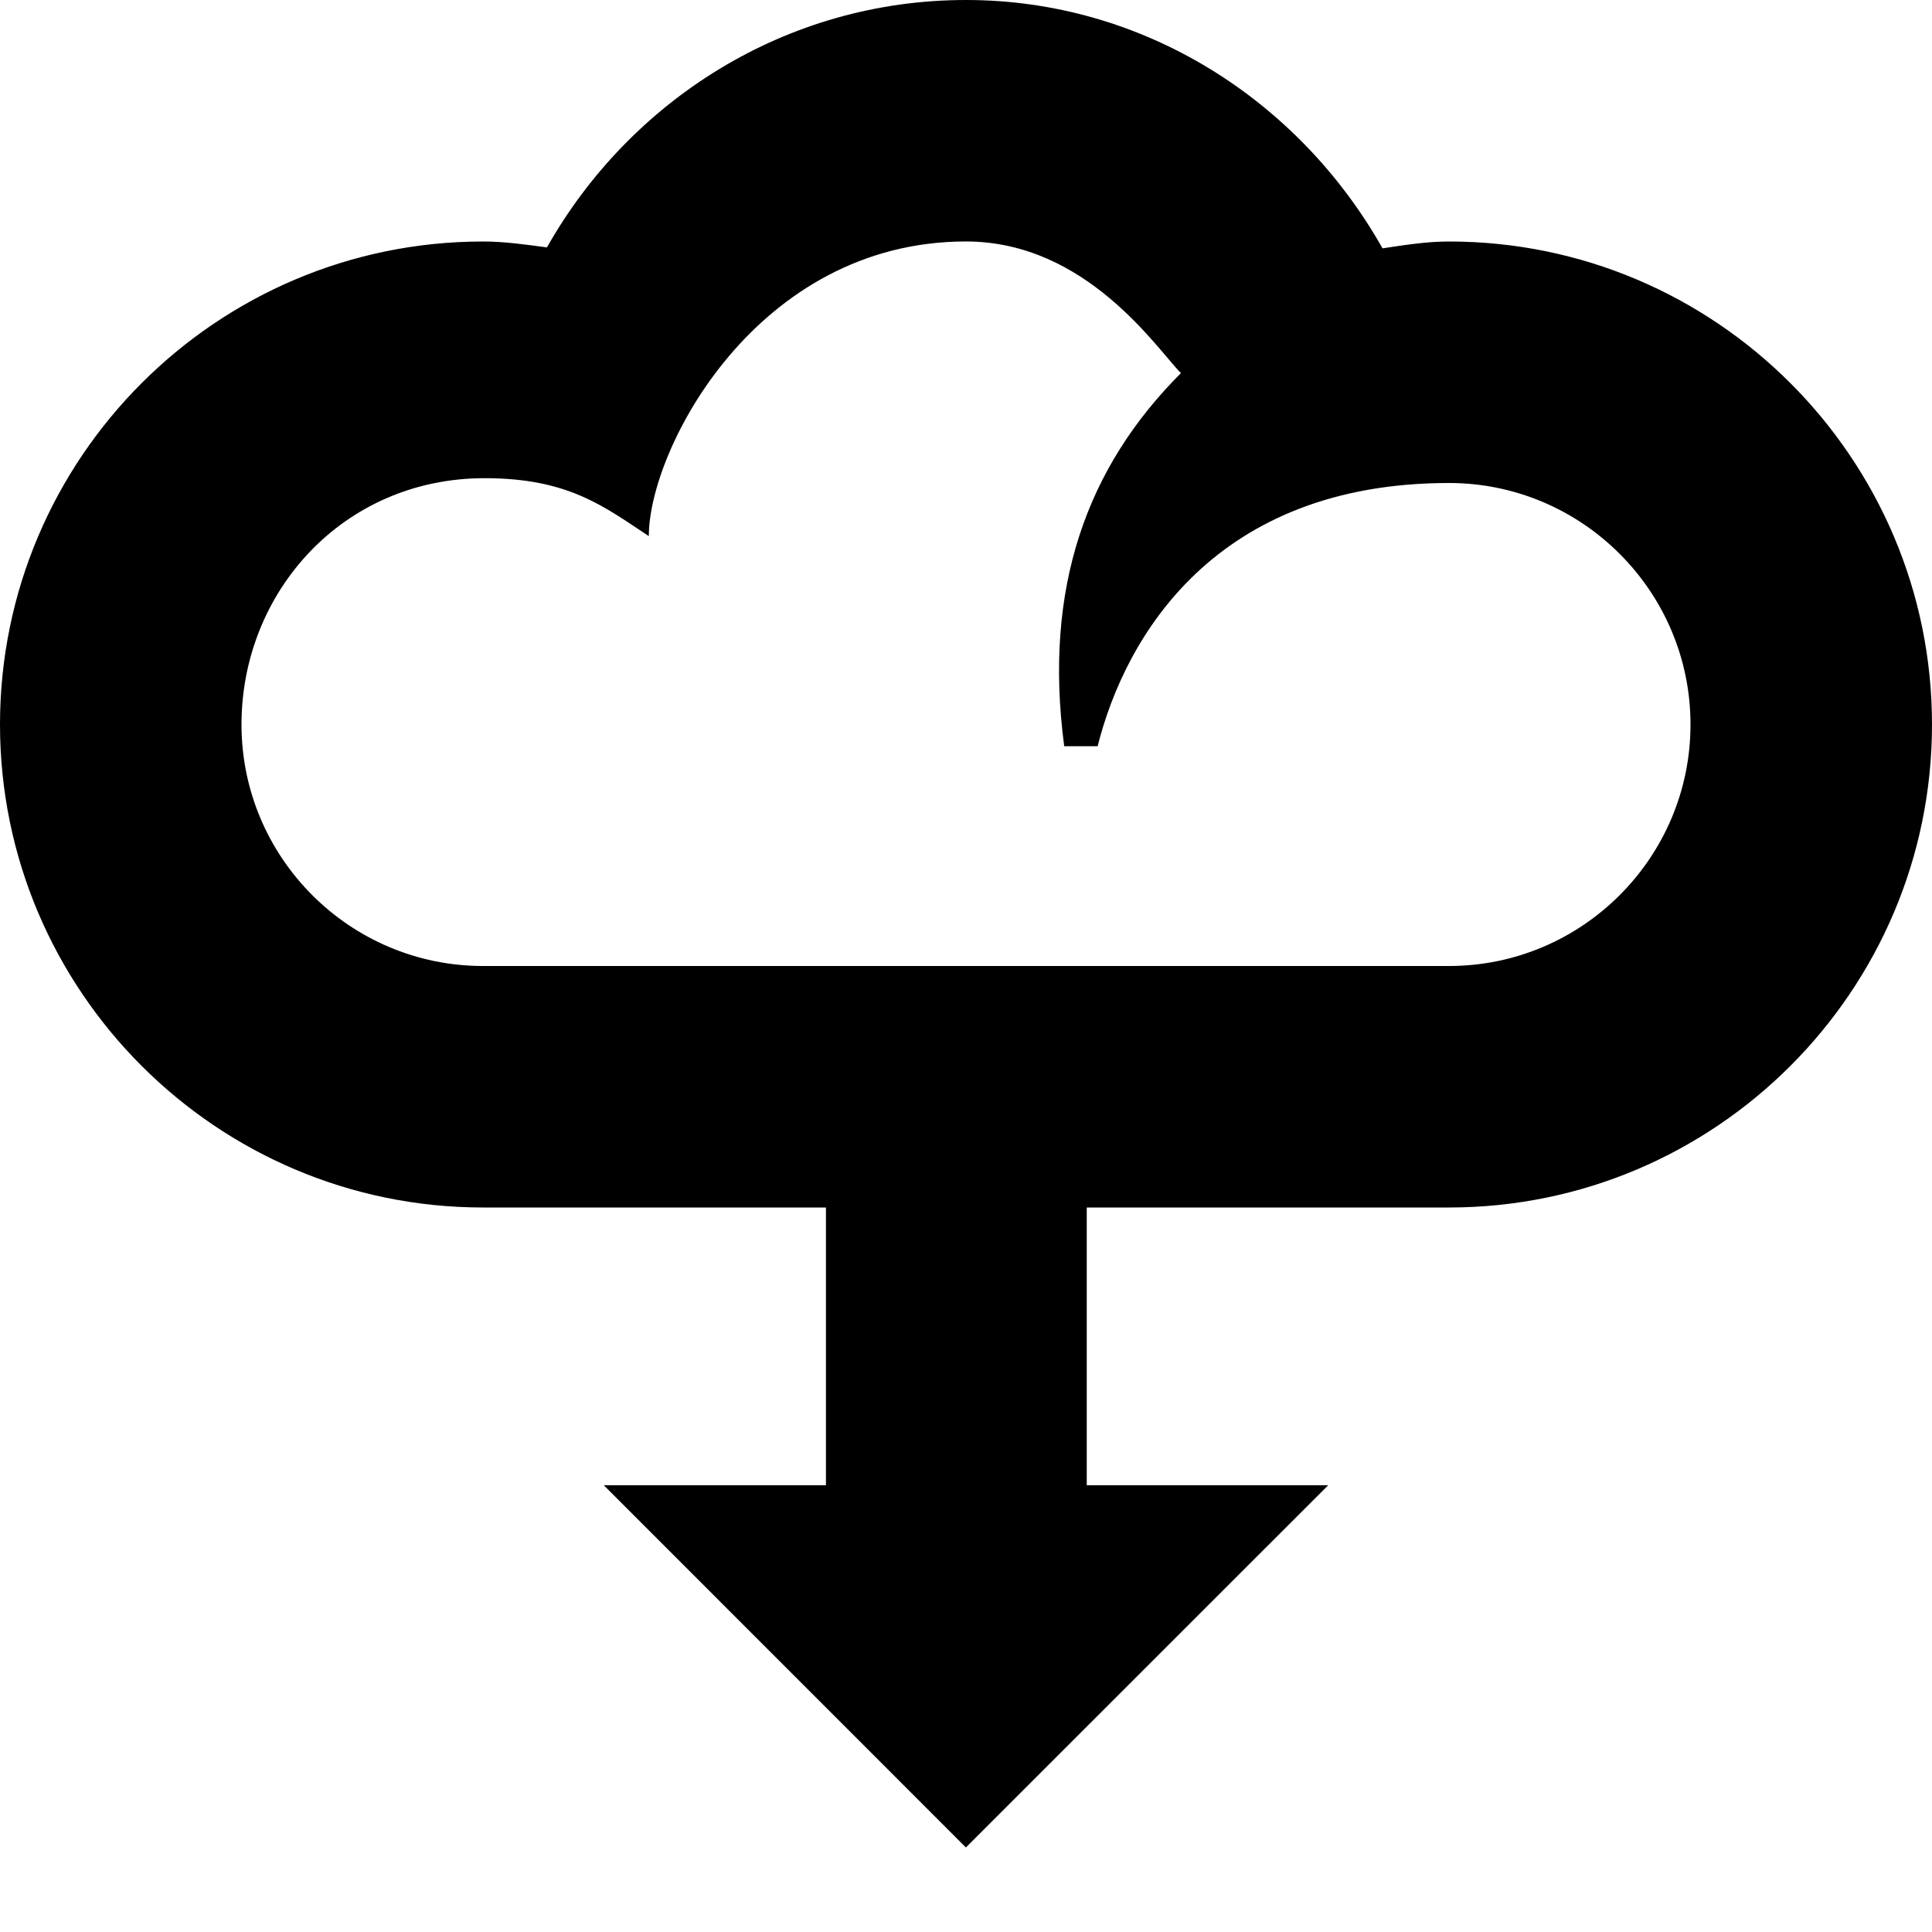
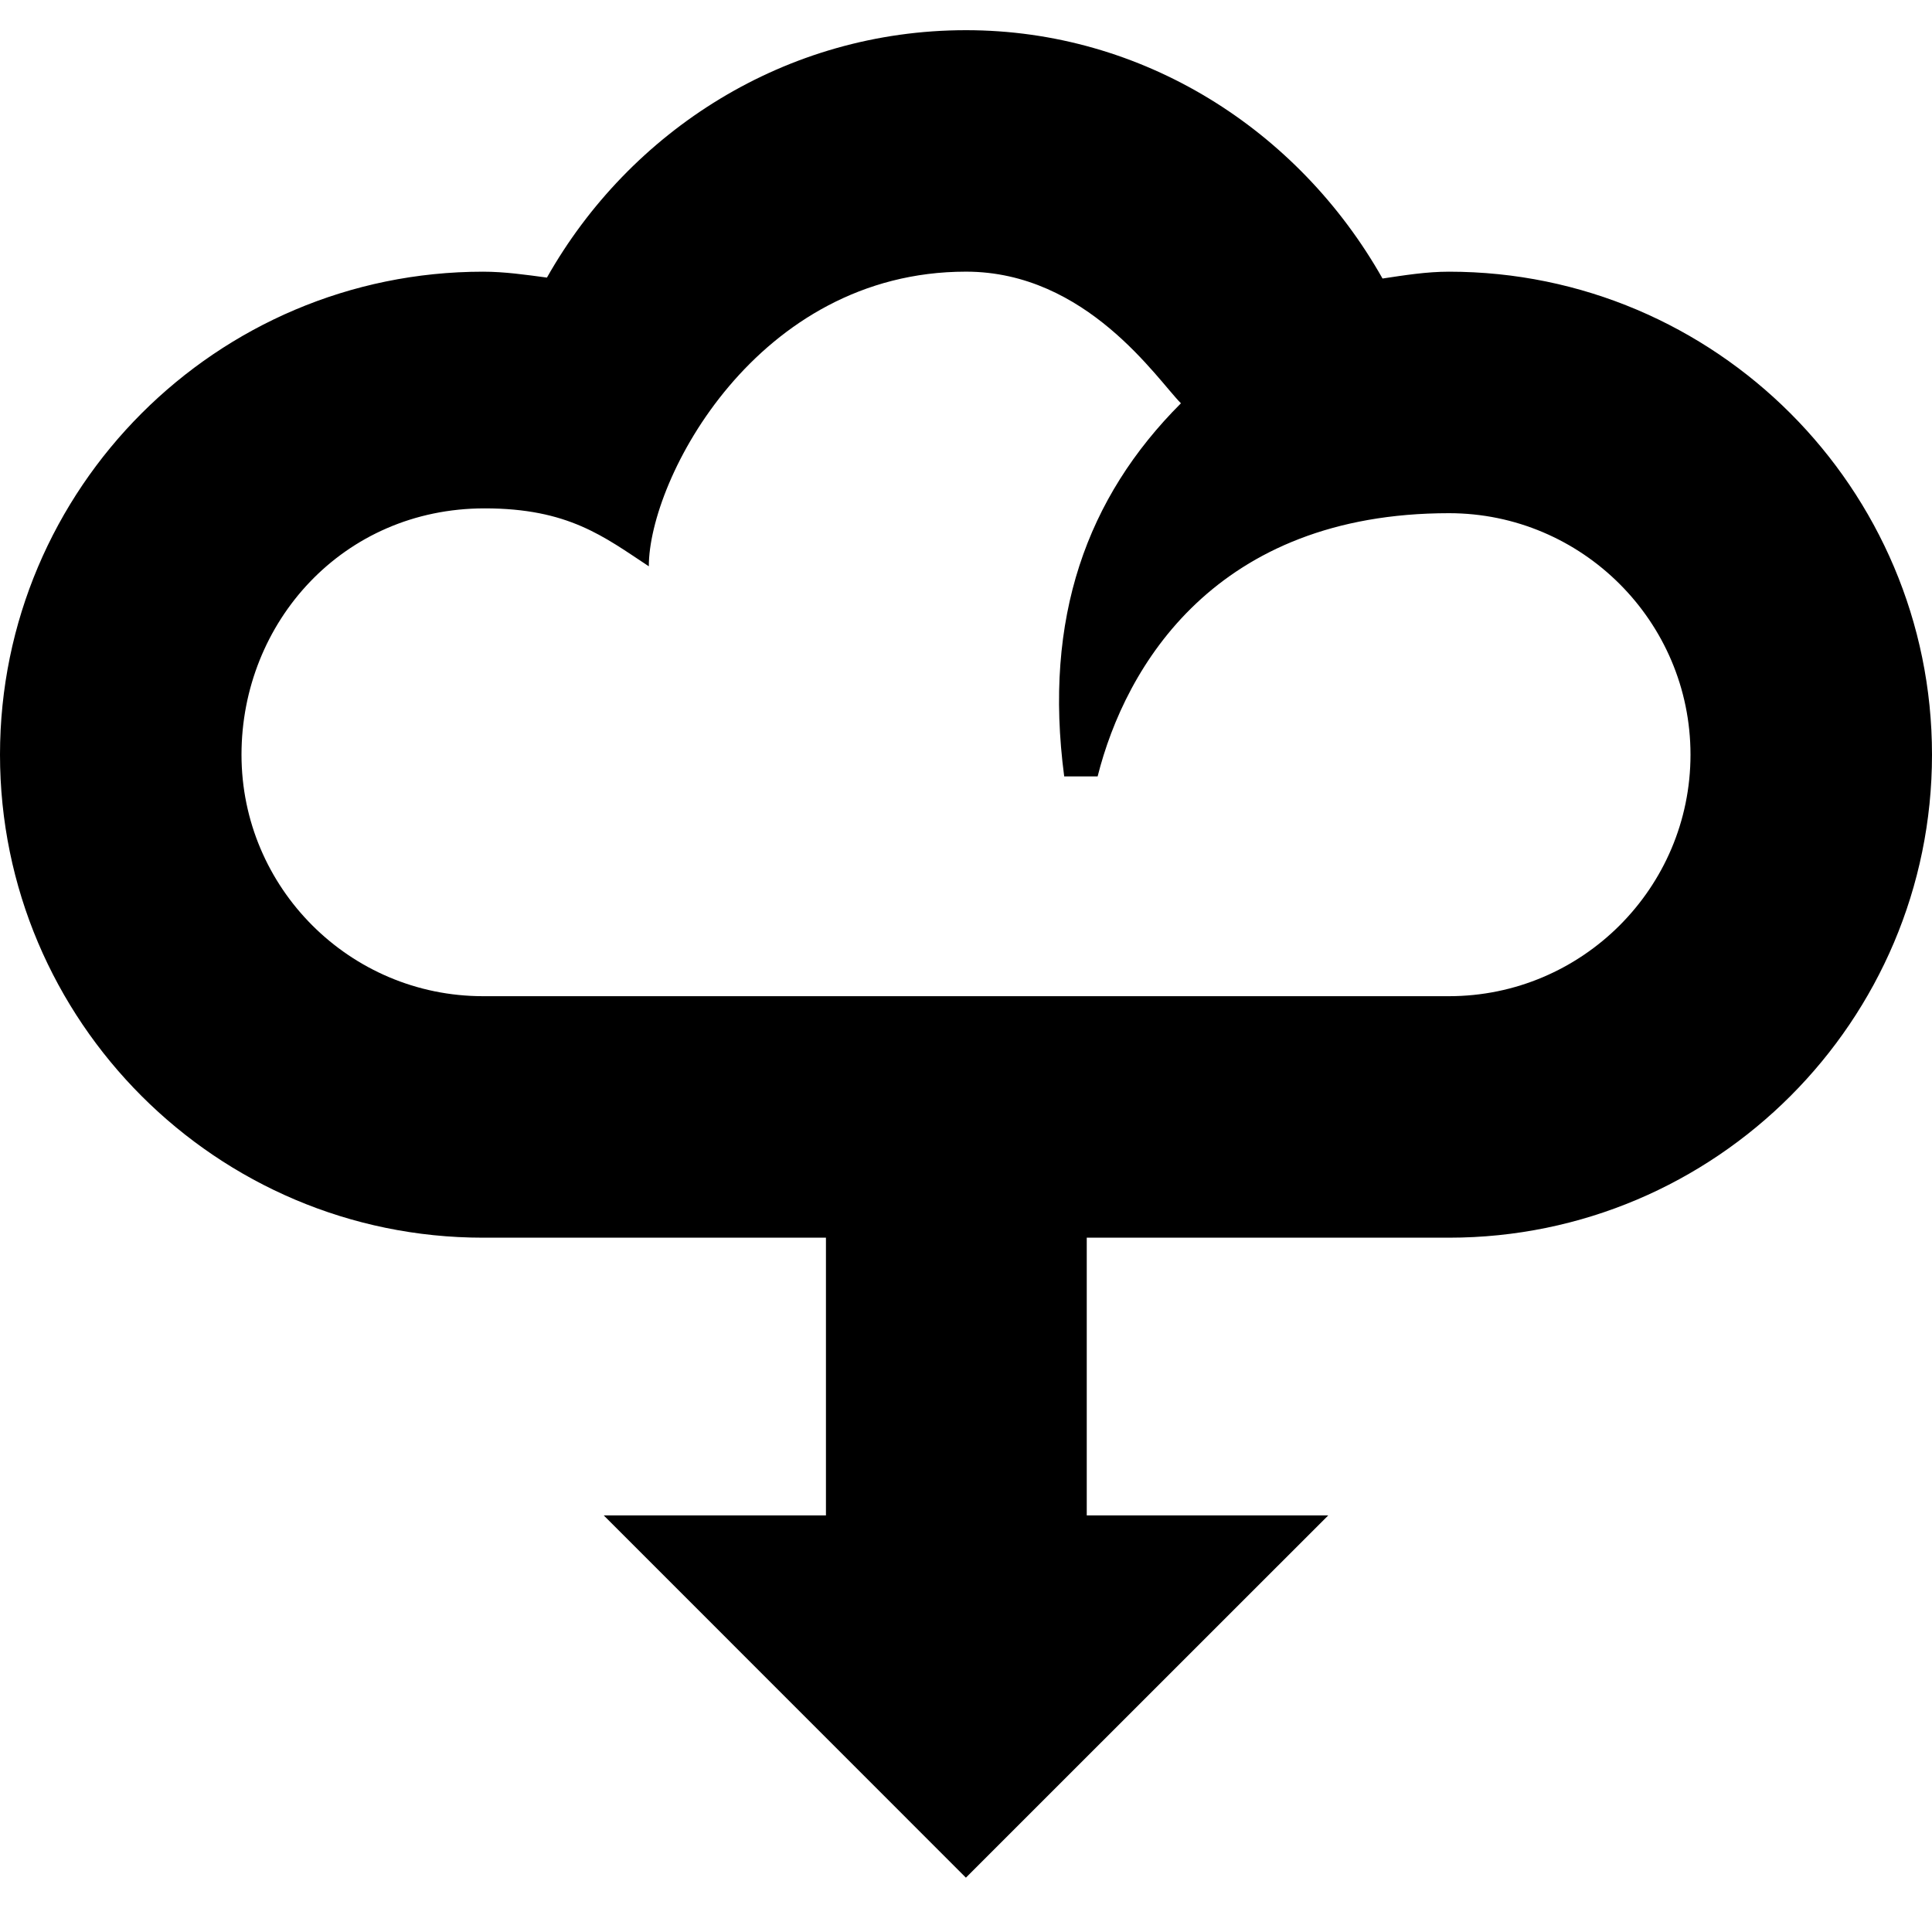
<svg xmlns="http://www.w3.org/2000/svg" id="download" width="128px" height="128px" version="1.1">
-   <path d="M96,16c-1.5,0-2.952,0.236-4.404,0.453C86.016,6.578,75.702,0,64,0C52.047,0,41.727,6.674,36.236,16.391 C34.828,16.203,33.43,16,32,16C14.351,16,0,30.36,0,48c0,17.642,14.351,32,32,32h22.721v18.4H40l23.993,24L88,98.4H72V80h24 c17.656,0,32-14.358,32-32C128,30.361,113.656,16,96,16z M42.986,35.519c0-5.76,7.146-19.521,21.014-19.521 c8,0,12.67,7.15,14.24,8.721c-6.24,6.24-9.121,14.213-7.734,24.719h2.215C74.561,42.134,80.532,32,96,32c8.812,0,16,7.174,16,16 c0,8.827-7.188,16-16,16H32c-8.821,0-16-7.173-16-16c0-8.766,6.72-16.319,16.106-16.319C37.654,31.679,40.005,33.553,42.986,35.519z" />
+   <path d="M96,18c-1.5,0-2.952,0.236-4.404,0.453C86.016,8.578,75.702,2,64,2C52.047,2,41.727,8.674,36.236,18.391 C34.828,18.203,33.43,18,32,18C14.351,18,0,32.36,0,50c0,17.643,14.351,32,32,32h22.721v18.4H40l23.993,24L88,100.4H72V82h24 c17.656,0,32-14.357,32-32C128,32.361,113.656,18,96,18z M42.986,37.519c0-5.76,7.146-19.521,21.014-19.521 c8,0,12.67,7.15,14.24,8.721c-6.24,6.24-9.121,14.213-7.734,24.719h2.215C74.561,44.134,80.532,34,96,34c8.812,0,16,7.174,16,16 c0,8.827-7.188,16-16,16H32c-8.821,0-16-7.173-16-16c0-8.766,6.72-16.319,16.106-16.319C37.654,33.679,40.005,35.553,42.986,37.519z" />
</svg>
